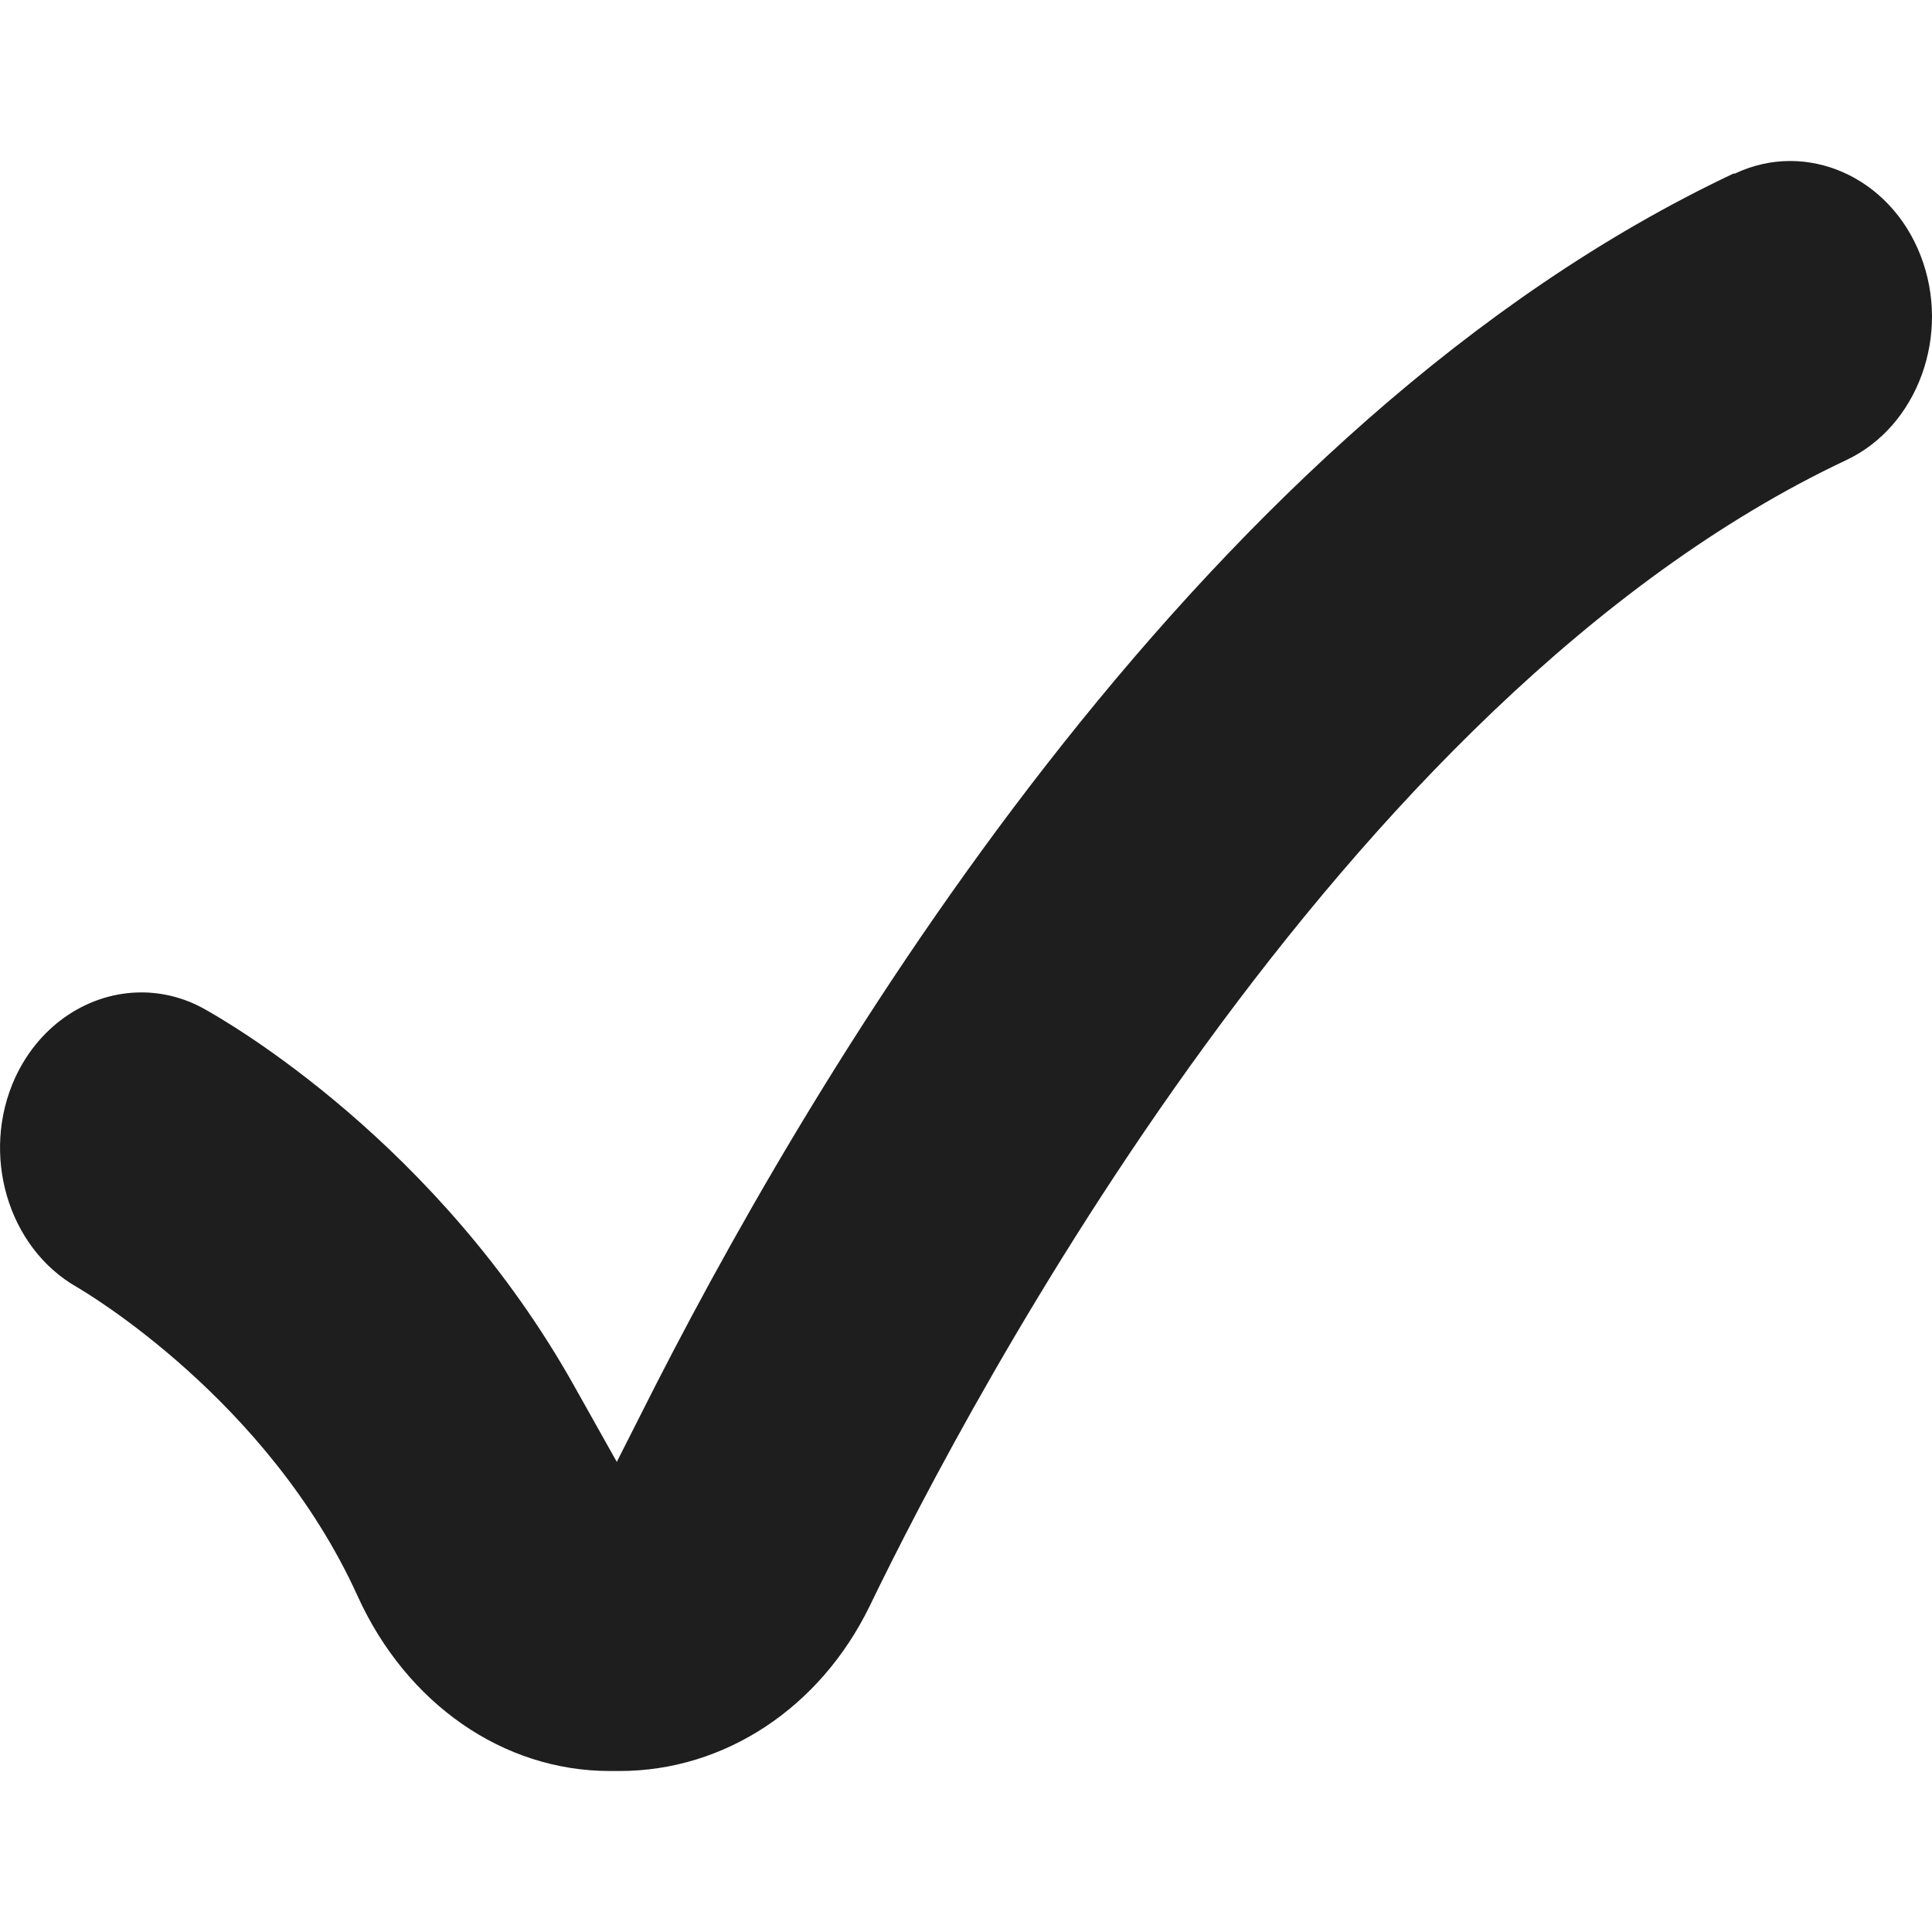
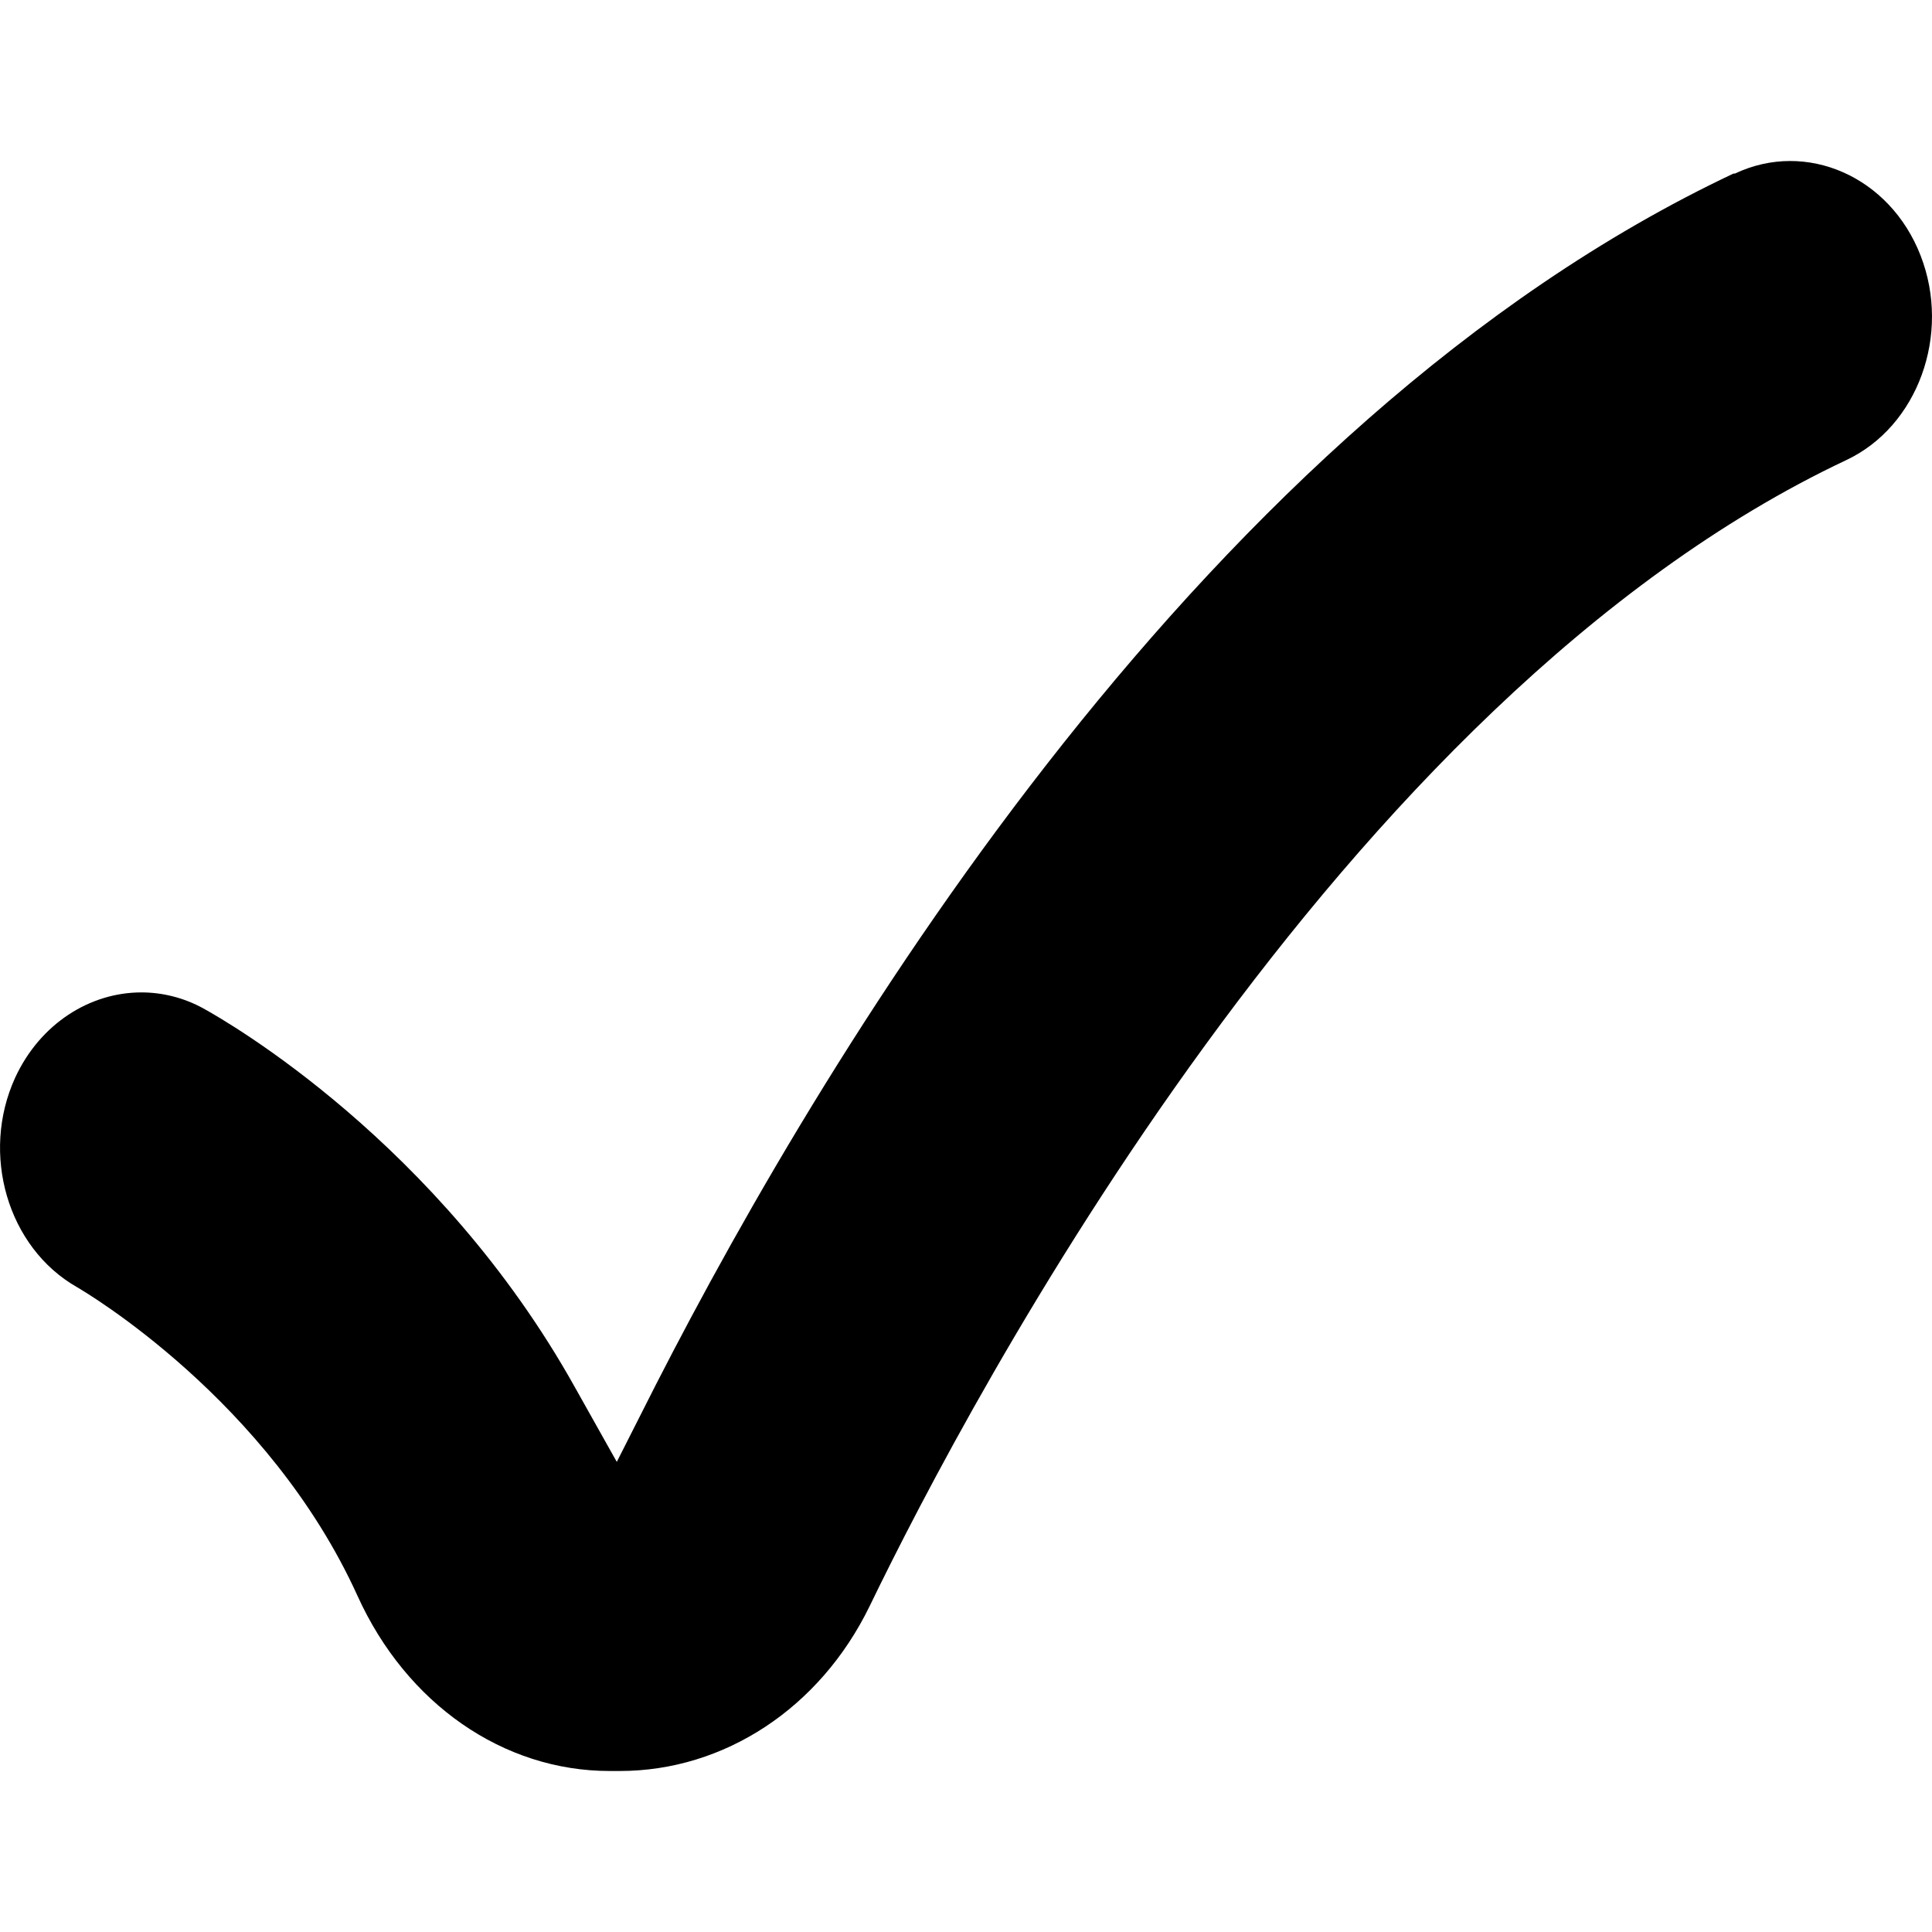
- <svg xmlns="http://www.w3.org/2000/svg" width="12" height="12" viewBox="0 0 12 12" fill="none">
-   <path d="M10.767 1.078C7.501 2.62 5.171 6.456 4.073 8.602L3.831 9.08L3.57 8.615C2.722 7.096 1.411 6.345 1.264 6.264C1.141 6.196 1.007 6.164 0.878 6.164C0.559 6.164 0.249 6.358 0.094 6.694C-0.122 7.167 0.047 7.748 0.477 7.994C0.527 8.023 1.668 8.694 2.221 9.913C2.525 10.583 3.126 11 3.787 11H3.849C4.499 11 5.093 10.609 5.401 9.977C6.027 8.683 8.318 4.342 11.467 2.858C11.912 2.649 12.12 2.077 11.929 1.587C11.739 1.097 11.22 0.868 10.776 1.078L10.767 1.078Z" fill="#1E1E1E" />
+ <svg xmlns="http://www.w3.org/2000/svg" width="1em" height="1em" viewBox="0 0 12 12" fill="none">
+   <path d="M10.767 1.078C7.501 2.62 5.171 6.456 4.073 8.602L3.831 9.08L3.57 8.615C2.722 7.096 1.411 6.345 1.264 6.264C1.141 6.196 1.007 6.164 0.878 6.164C0.559 6.164 0.249 6.358 0.094 6.694C-0.122 7.167 0.047 7.748 0.477 7.994C0.527 8.023 1.668 8.694 2.221 9.913C2.525 10.583 3.126 11 3.787 11H3.849C4.499 11 5.093 10.609 5.401 9.977C6.027 8.683 8.318 4.342 11.467 2.858C11.912 2.649 12.12 2.077 11.929 1.587C11.739 1.097 11.22 0.868 10.776 1.078L10.767 1.078Z" fill="currentColor" />
</svg>
